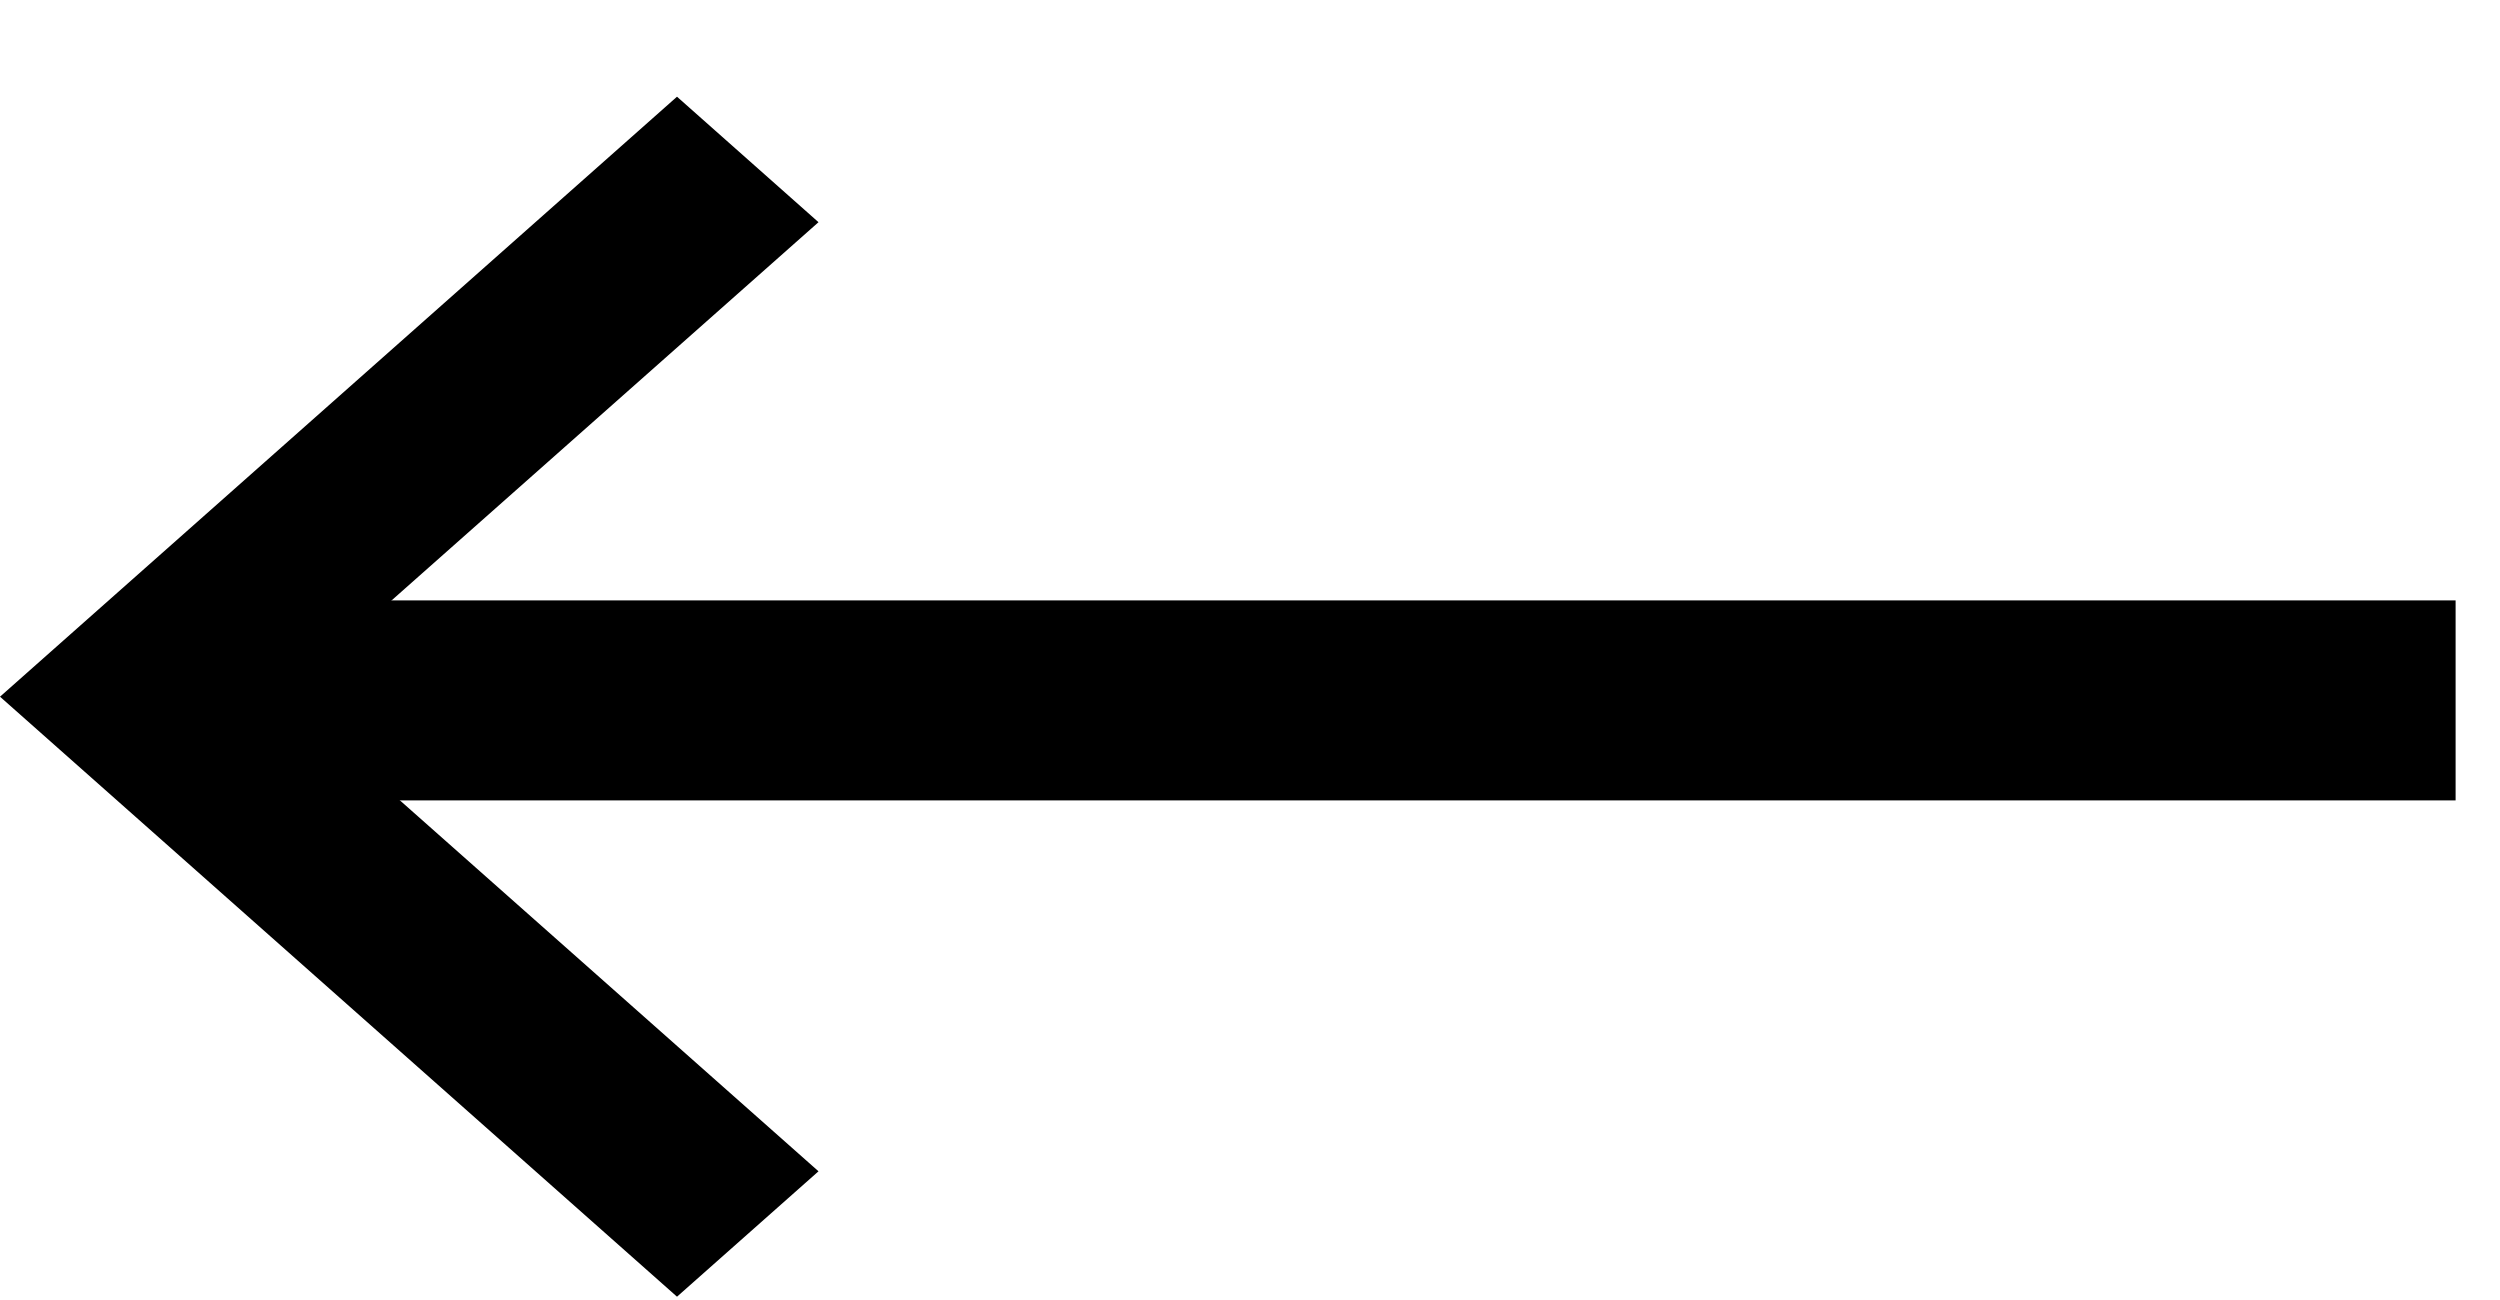
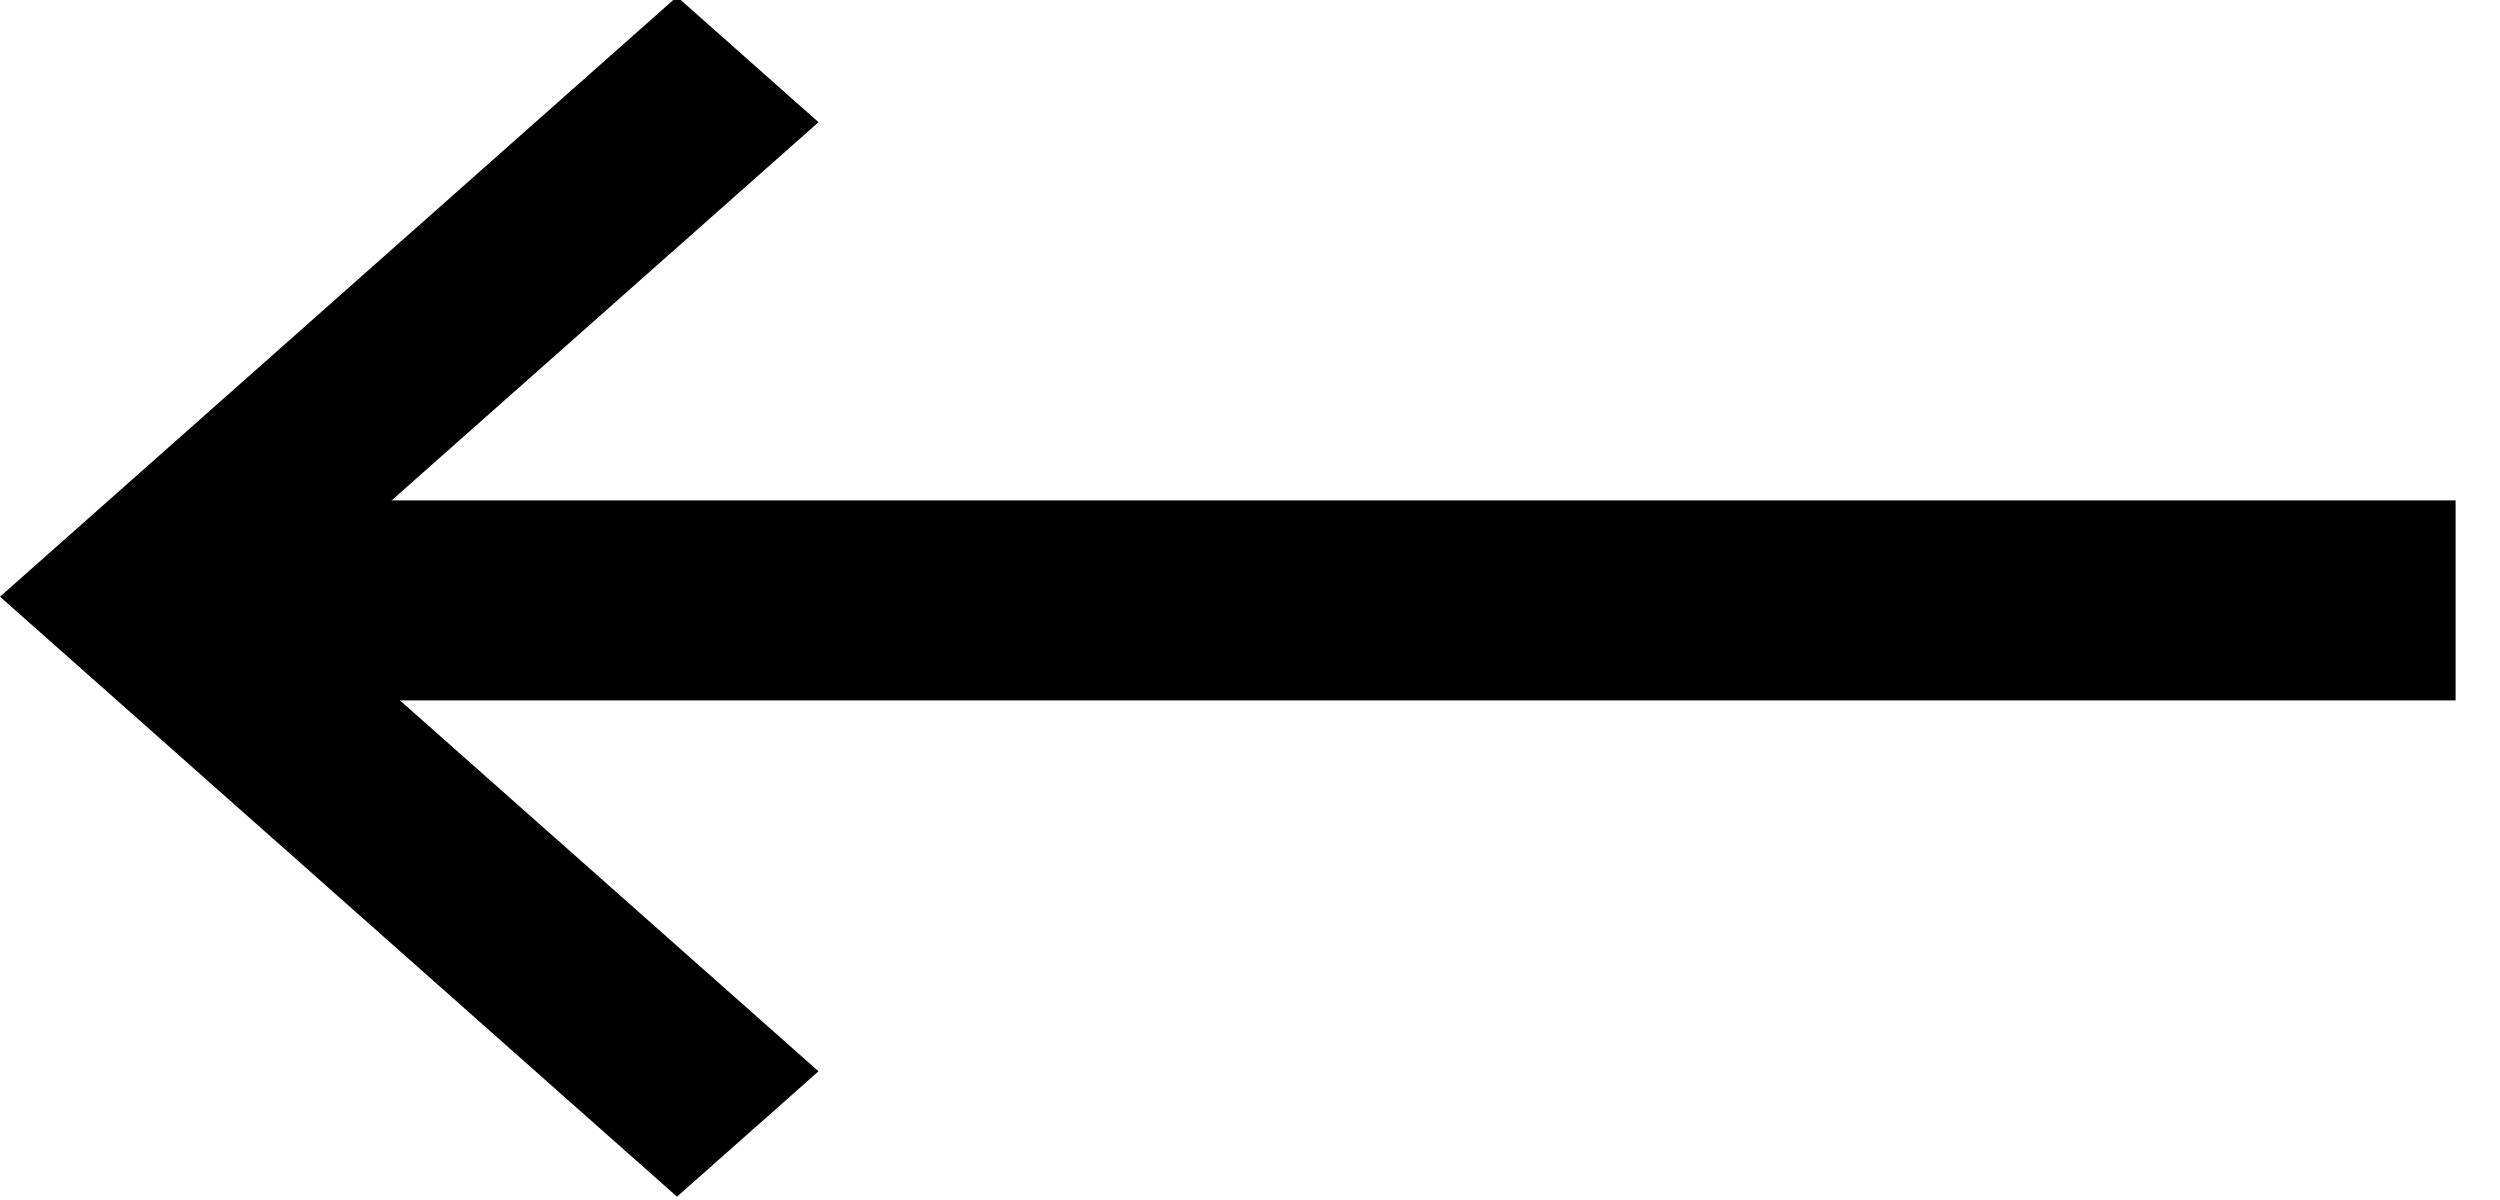
- <svg xmlns="http://www.w3.org/2000/svg" viewBox="0 0 25 13" fill="currentColor">
+ <svg xmlns="http://www.w3.org/2000/svg" viewBox="0 1 25 12" fill="currentColor">
  <path d="M24.556 8.004L2.046 8.004L2.046 6.004L24.556 6.004L24.556 8.004Z" />
  <path d="M6.77 0.967L8.185 2.222L2.829 6.967L8.185 11.713L6.77 12.967L4.76586e-05 6.967L6.77 0.967Z" />
</svg>
